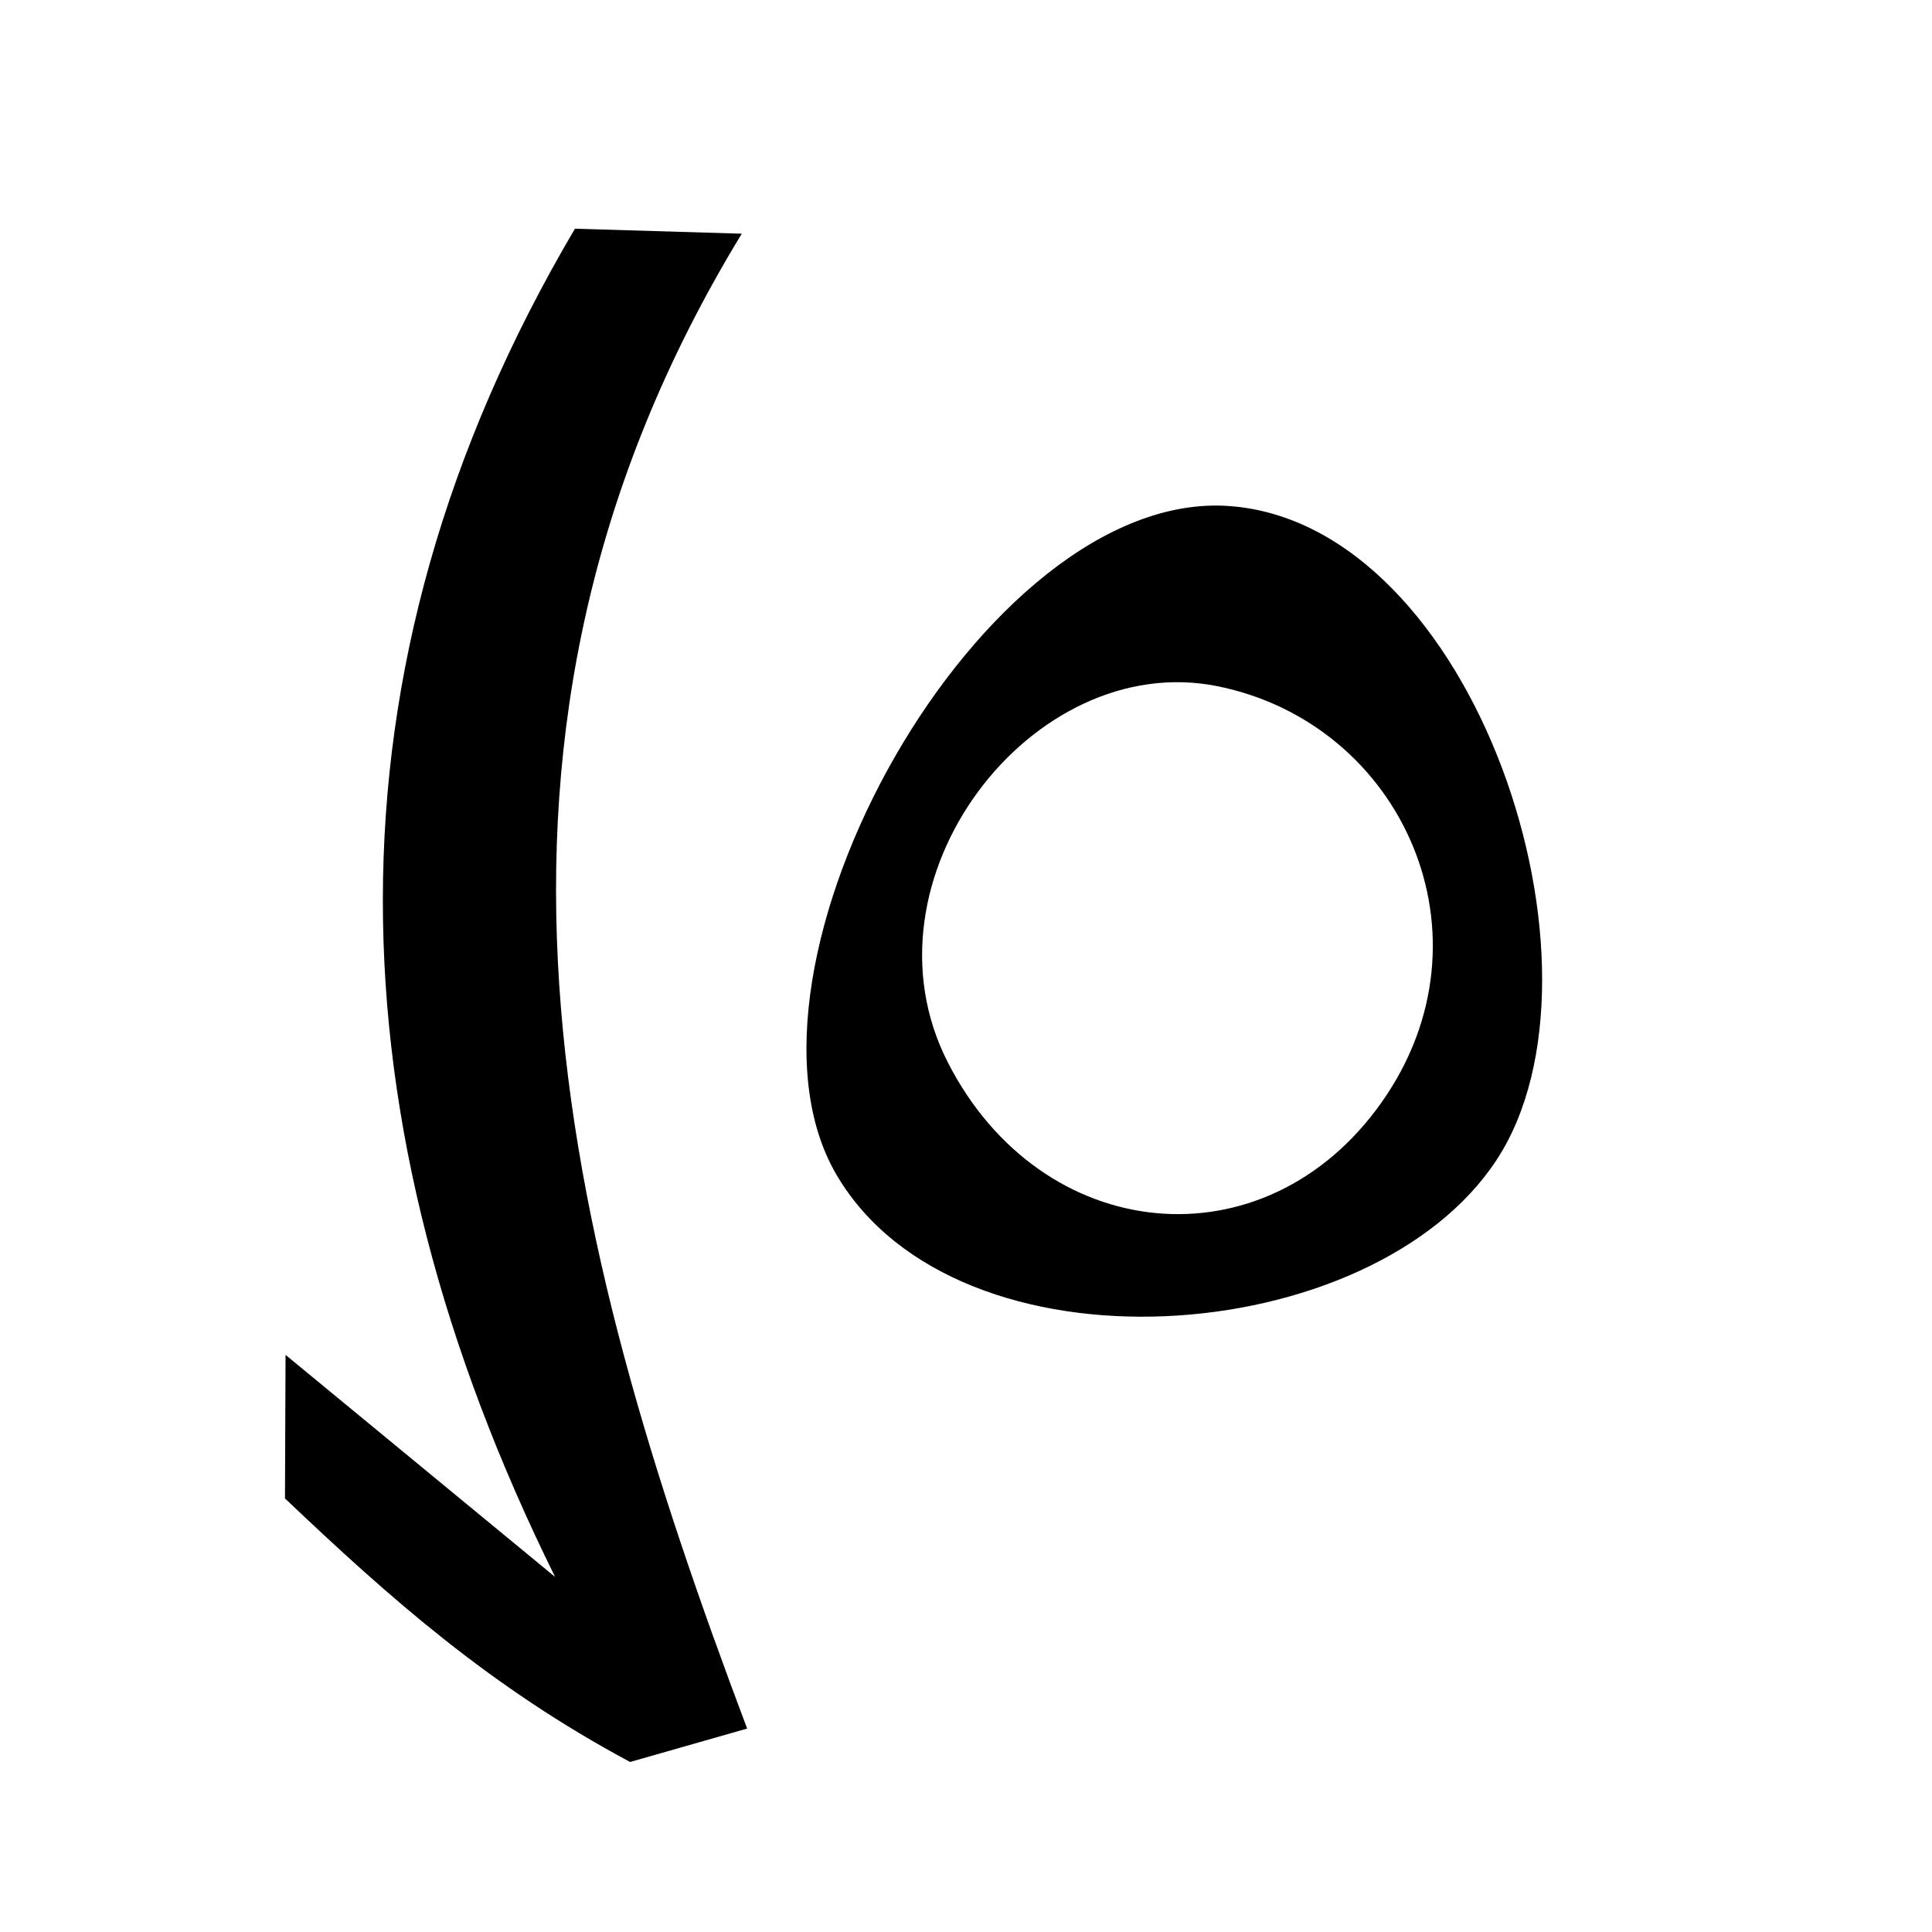
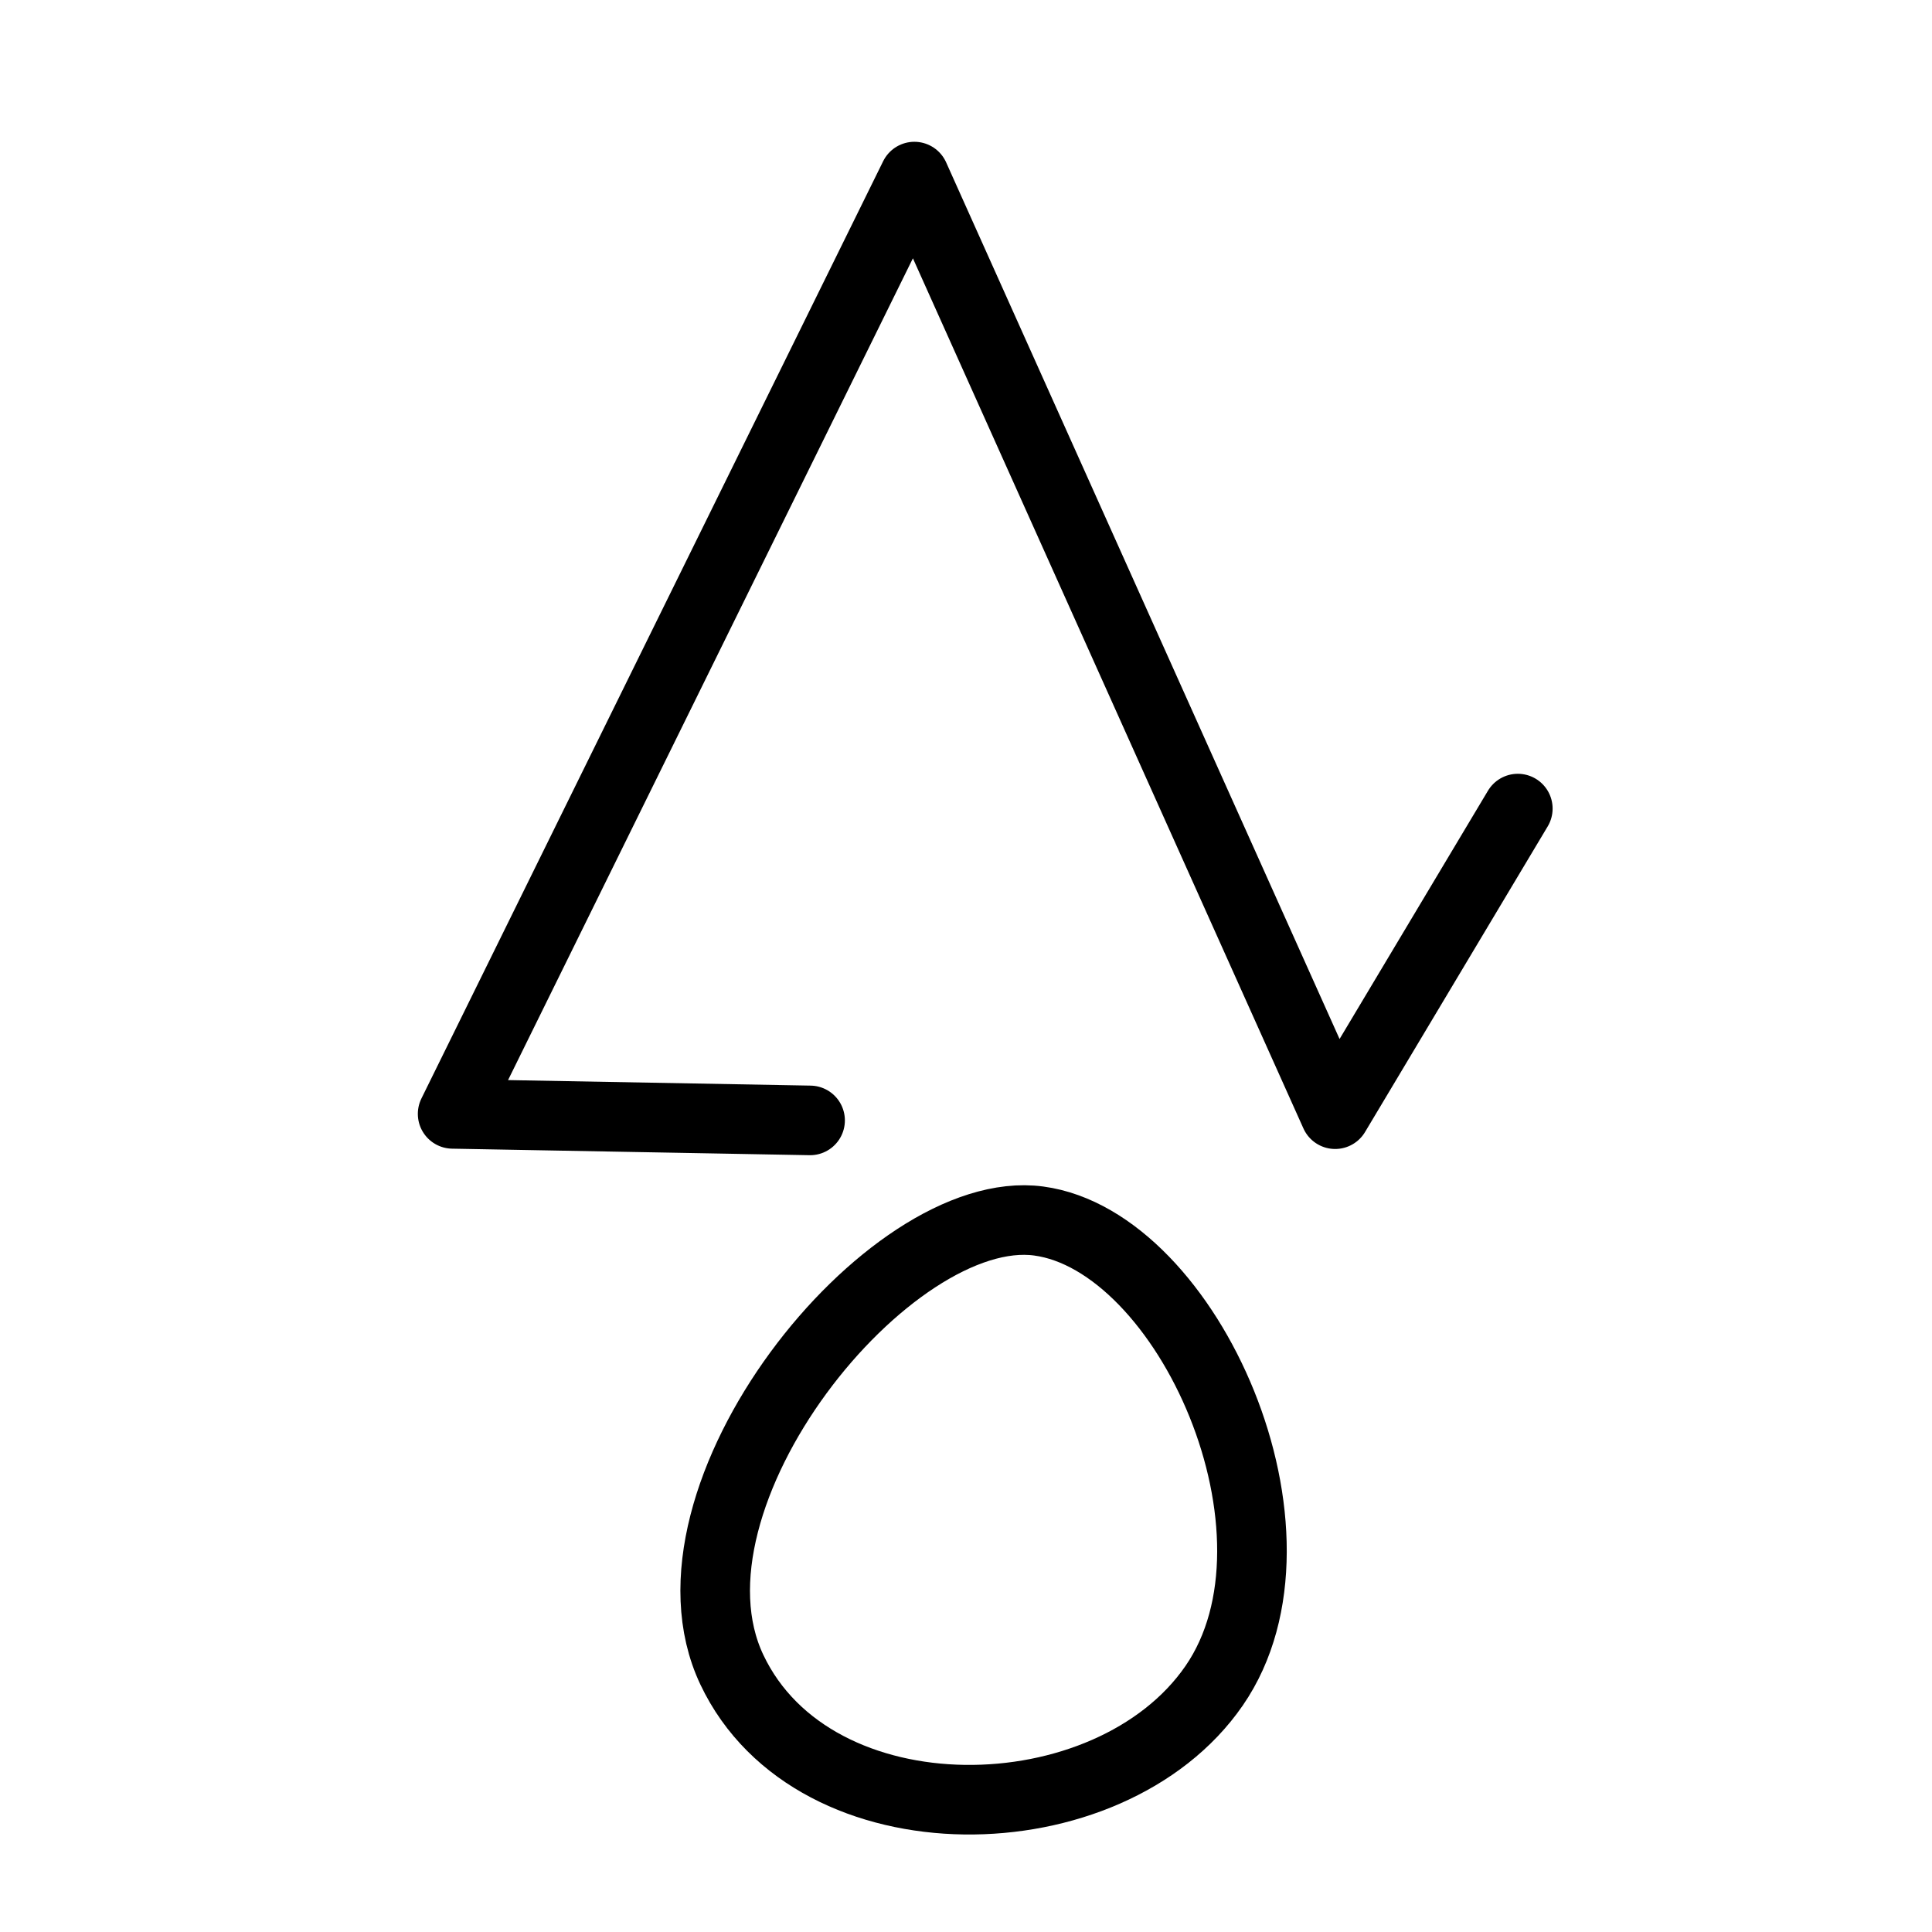
<svg xmlns="http://www.w3.org/2000/svg" width="50mm" height="50mm" viewBox="0 0 50 50" version="1.1" id="svg5">
  <defs id="defs2" />
  <g id="layer1">
-     <path id="path2063" style="fill:#000000;stroke-width:0.5;stroke-linecap:round;paint-order:fill markers stroke;stop-color:#000000" d="m 19.336,44.735 -3.029,0.865 C 12.693,43.665 10.101,41.369 7.375,38.779 l 0.015,-3.715 6.976,5.747 C 8.565,29.075 8.109,17.4 14.879,5.919 l 4.318,0.129 C 11.245,19.096 14.504,31.919 19.336,44.735 Z" />
-     <path id="path465" style="fill:#000000;stroke:none;stroke-width:0.5;stroke-linecap:round;paint-order:fill markers stroke;stop-color:#000000" d="M 31.808,13.096 C 25.432,12.643 18.513,25.071 21.652,30.409 24.792,35.747 35.505,34.947 38.734,30.015 41.962,25.084 38.184,13.55 31.808,13.096 Z m -0.3,4.663 c 4.793,0.967 7.277,6.477 4.251,10.765 -3.025,4.288 -8.807,3.711 -11.229,-1.029 -2.422,-4.74 2.185,-10.702 6.978,-9.736 z" />
+     <path style="fill:none;stroke:#000000;stroke-width:1.801;stroke-linecap:round;stroke-linejoin:round;stroke-dasharray:none;paint-order:fill markers stroke;stop-color:#000000" d="m 26.883,31.6 c -3.873,-0.523 -10.066,7.129 -7.942,11.613 2.124,4.483 9.767,4.346 12.48,0.414 2.712,-3.932 -0.665,-11.504 -4.538,-12.027 z" id="path14478" />
+     <path style="fill:none;stroke:#000000;stroke-width:1.801;stroke-linecap:round;stroke-linejoin:round;stroke-dasharray:none;paint-order:fill markers stroke;stop-color:#000000" d="m 20.965,28.996 -9.251,-0.169 11.95,-24.257 10.89,24.265 4.727,-7.909" id="path19642" />
  </g>
</svg>
